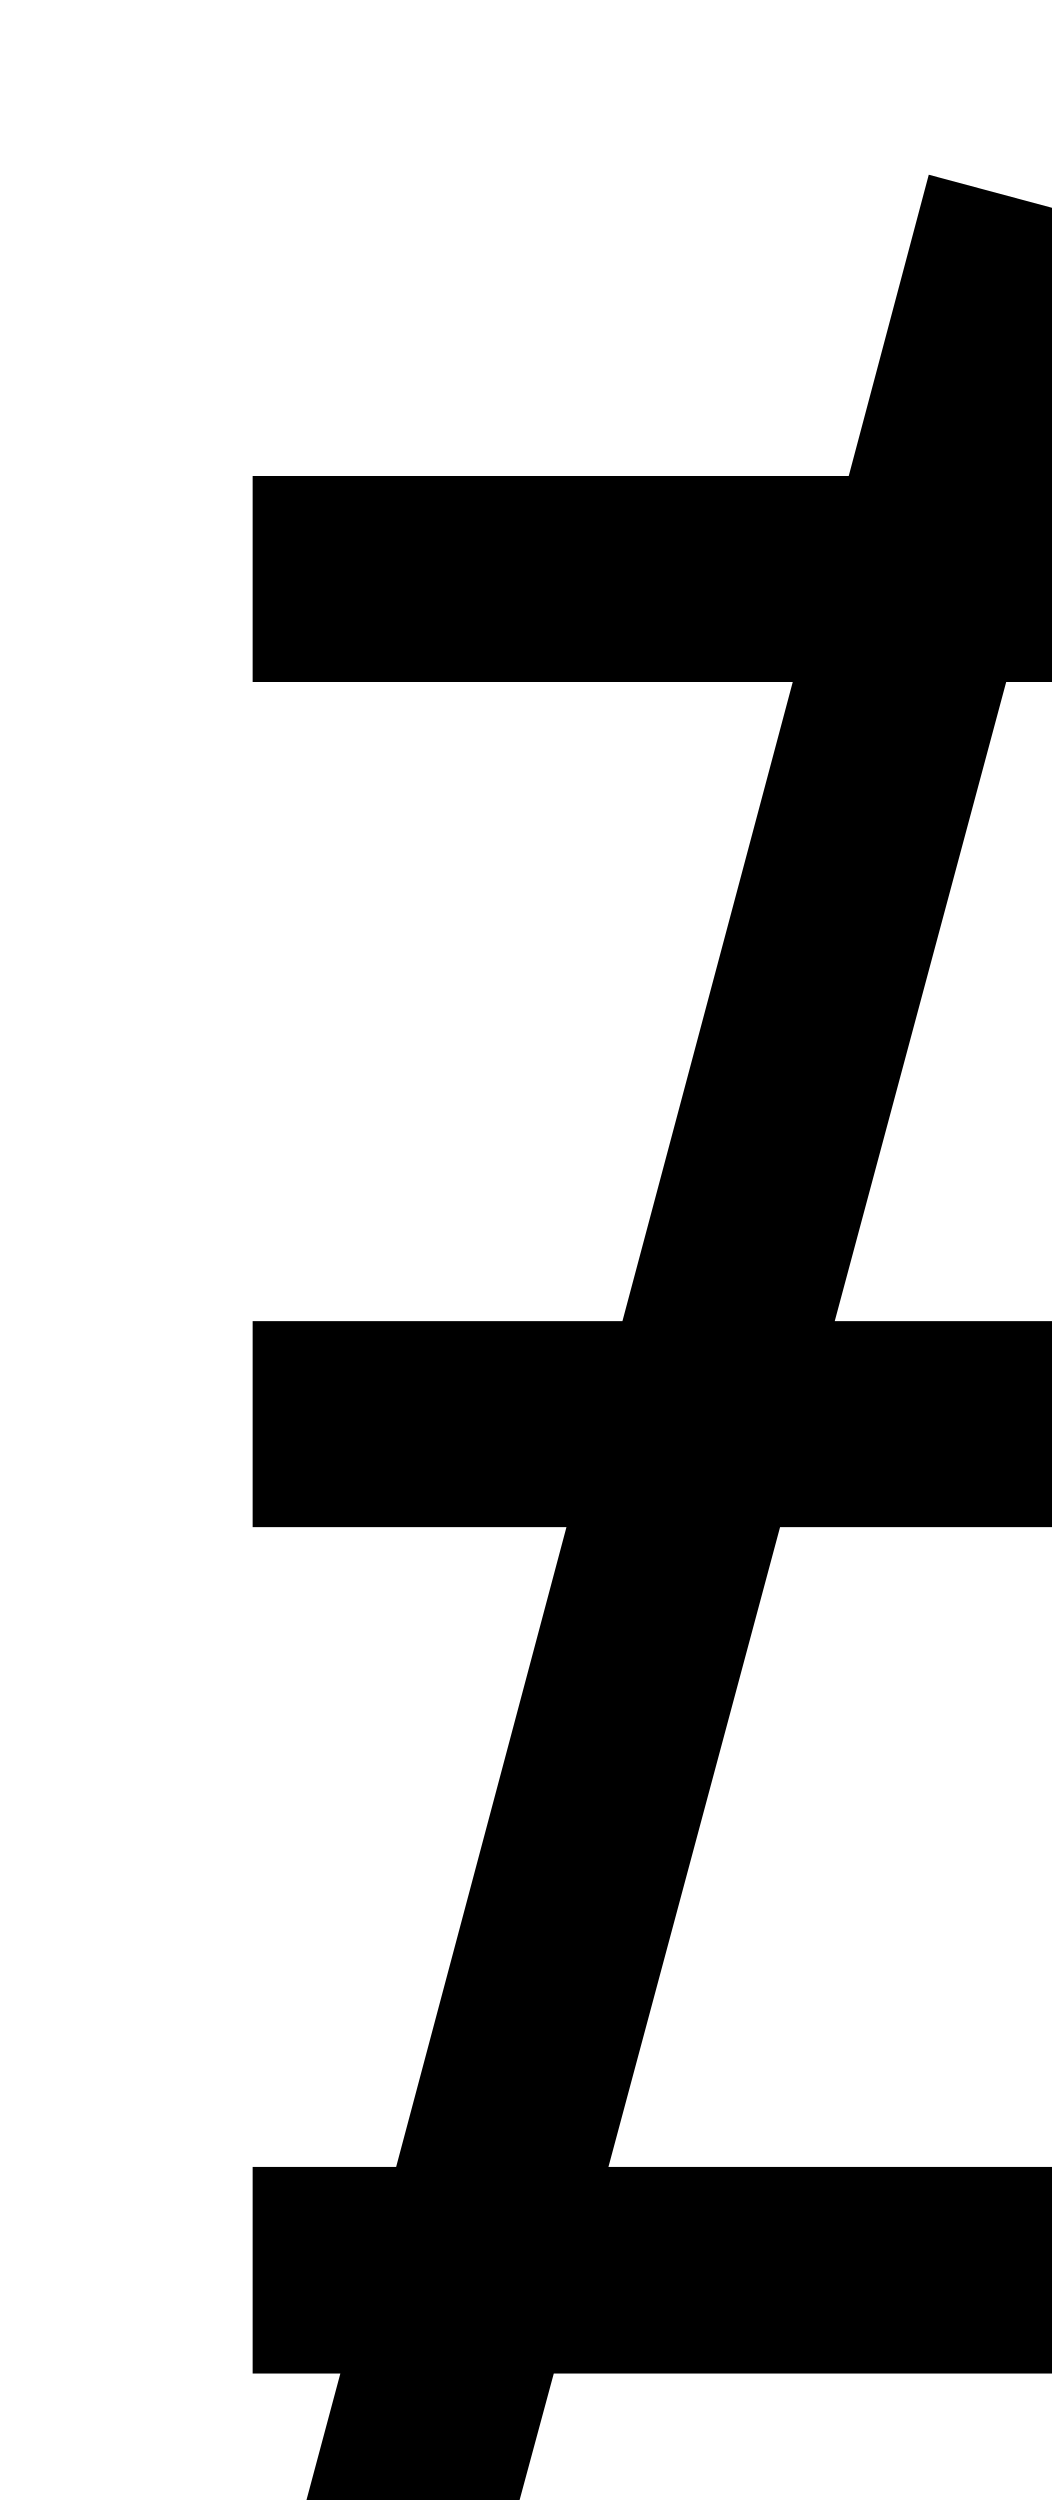
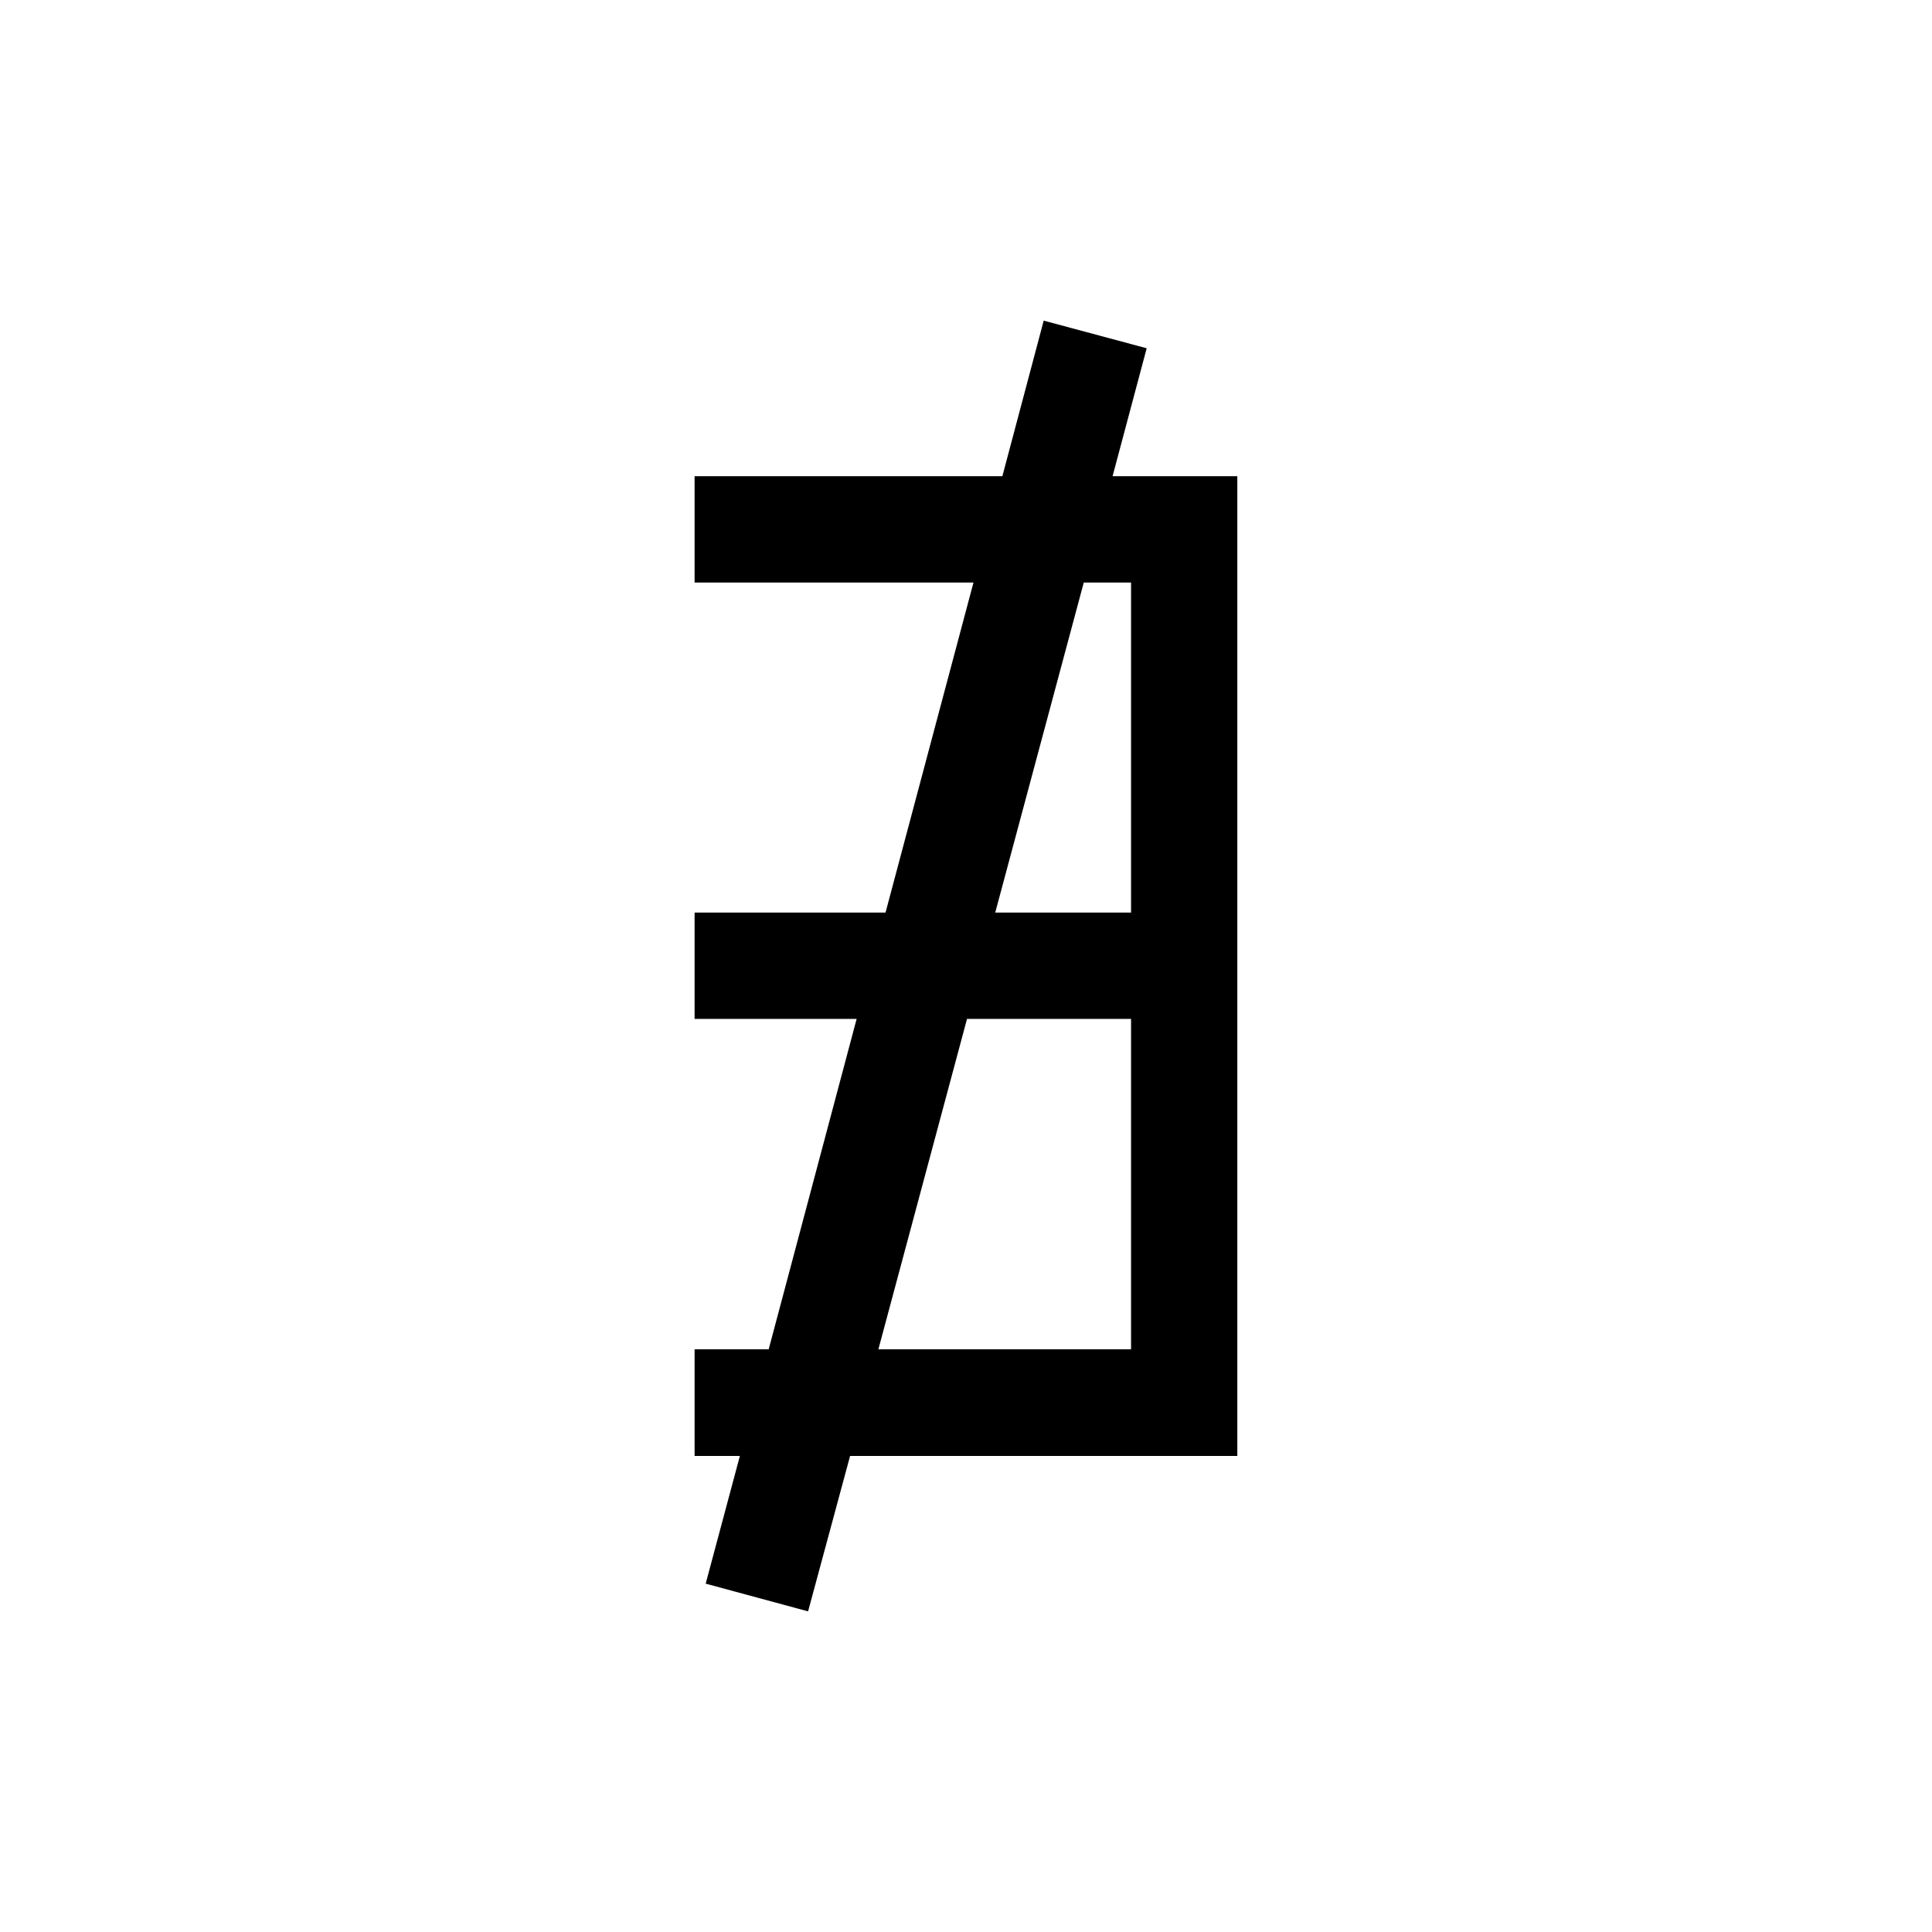
- <svg xmlns="http://www.w3.org/2000/svg" version="1.1">
-   <path d="M 8.014,2.926 V 14.59 H 3.404 L 2.904,16.44 1.685,16.11 2.092,14.59 H 1.553 V 13.32 H 2.435 L 3.482,9.387 H 1.553 V 8.121 H 3.826 L 4.873,4.192 H 1.553 V 2.926 H 5.217 L 5.709,1.074 6.935,1.403 6.529,2.926 Z M 6.185,4.192 5.131,8.121 H 6.748 V 4.192 Z M 4.795,9.387 3.74,13.32 H 6.748 V 9.387 Z" />
+ <svg xmlns="http://www.w3.org/2000/svg" version="1.1" id="svg104" width="23" height="23">
+   <defs id="defs108" />
+   <path d="M 14.73,5.669 V 17.333 h -4.61 l -0.5,1.85 -1.219,-0.33 0.407,-1.52 h -0.539 v -1.27 h 0.882 l 1.047,-3.933 h -1.929 v -1.266 h 2.273 l 1.047,-3.929 h -3.32 V 5.669 h 3.664 l 0.492,-1.852 1.226,0.329 -0.406,1.523 z M 12.902,6.935 11.848,10.864 h 1.617 V 6.935 Z m -1.39,5.195 -1.055,3.933 h 3.008 V 12.13 Z" id="path102" />
</svg>
